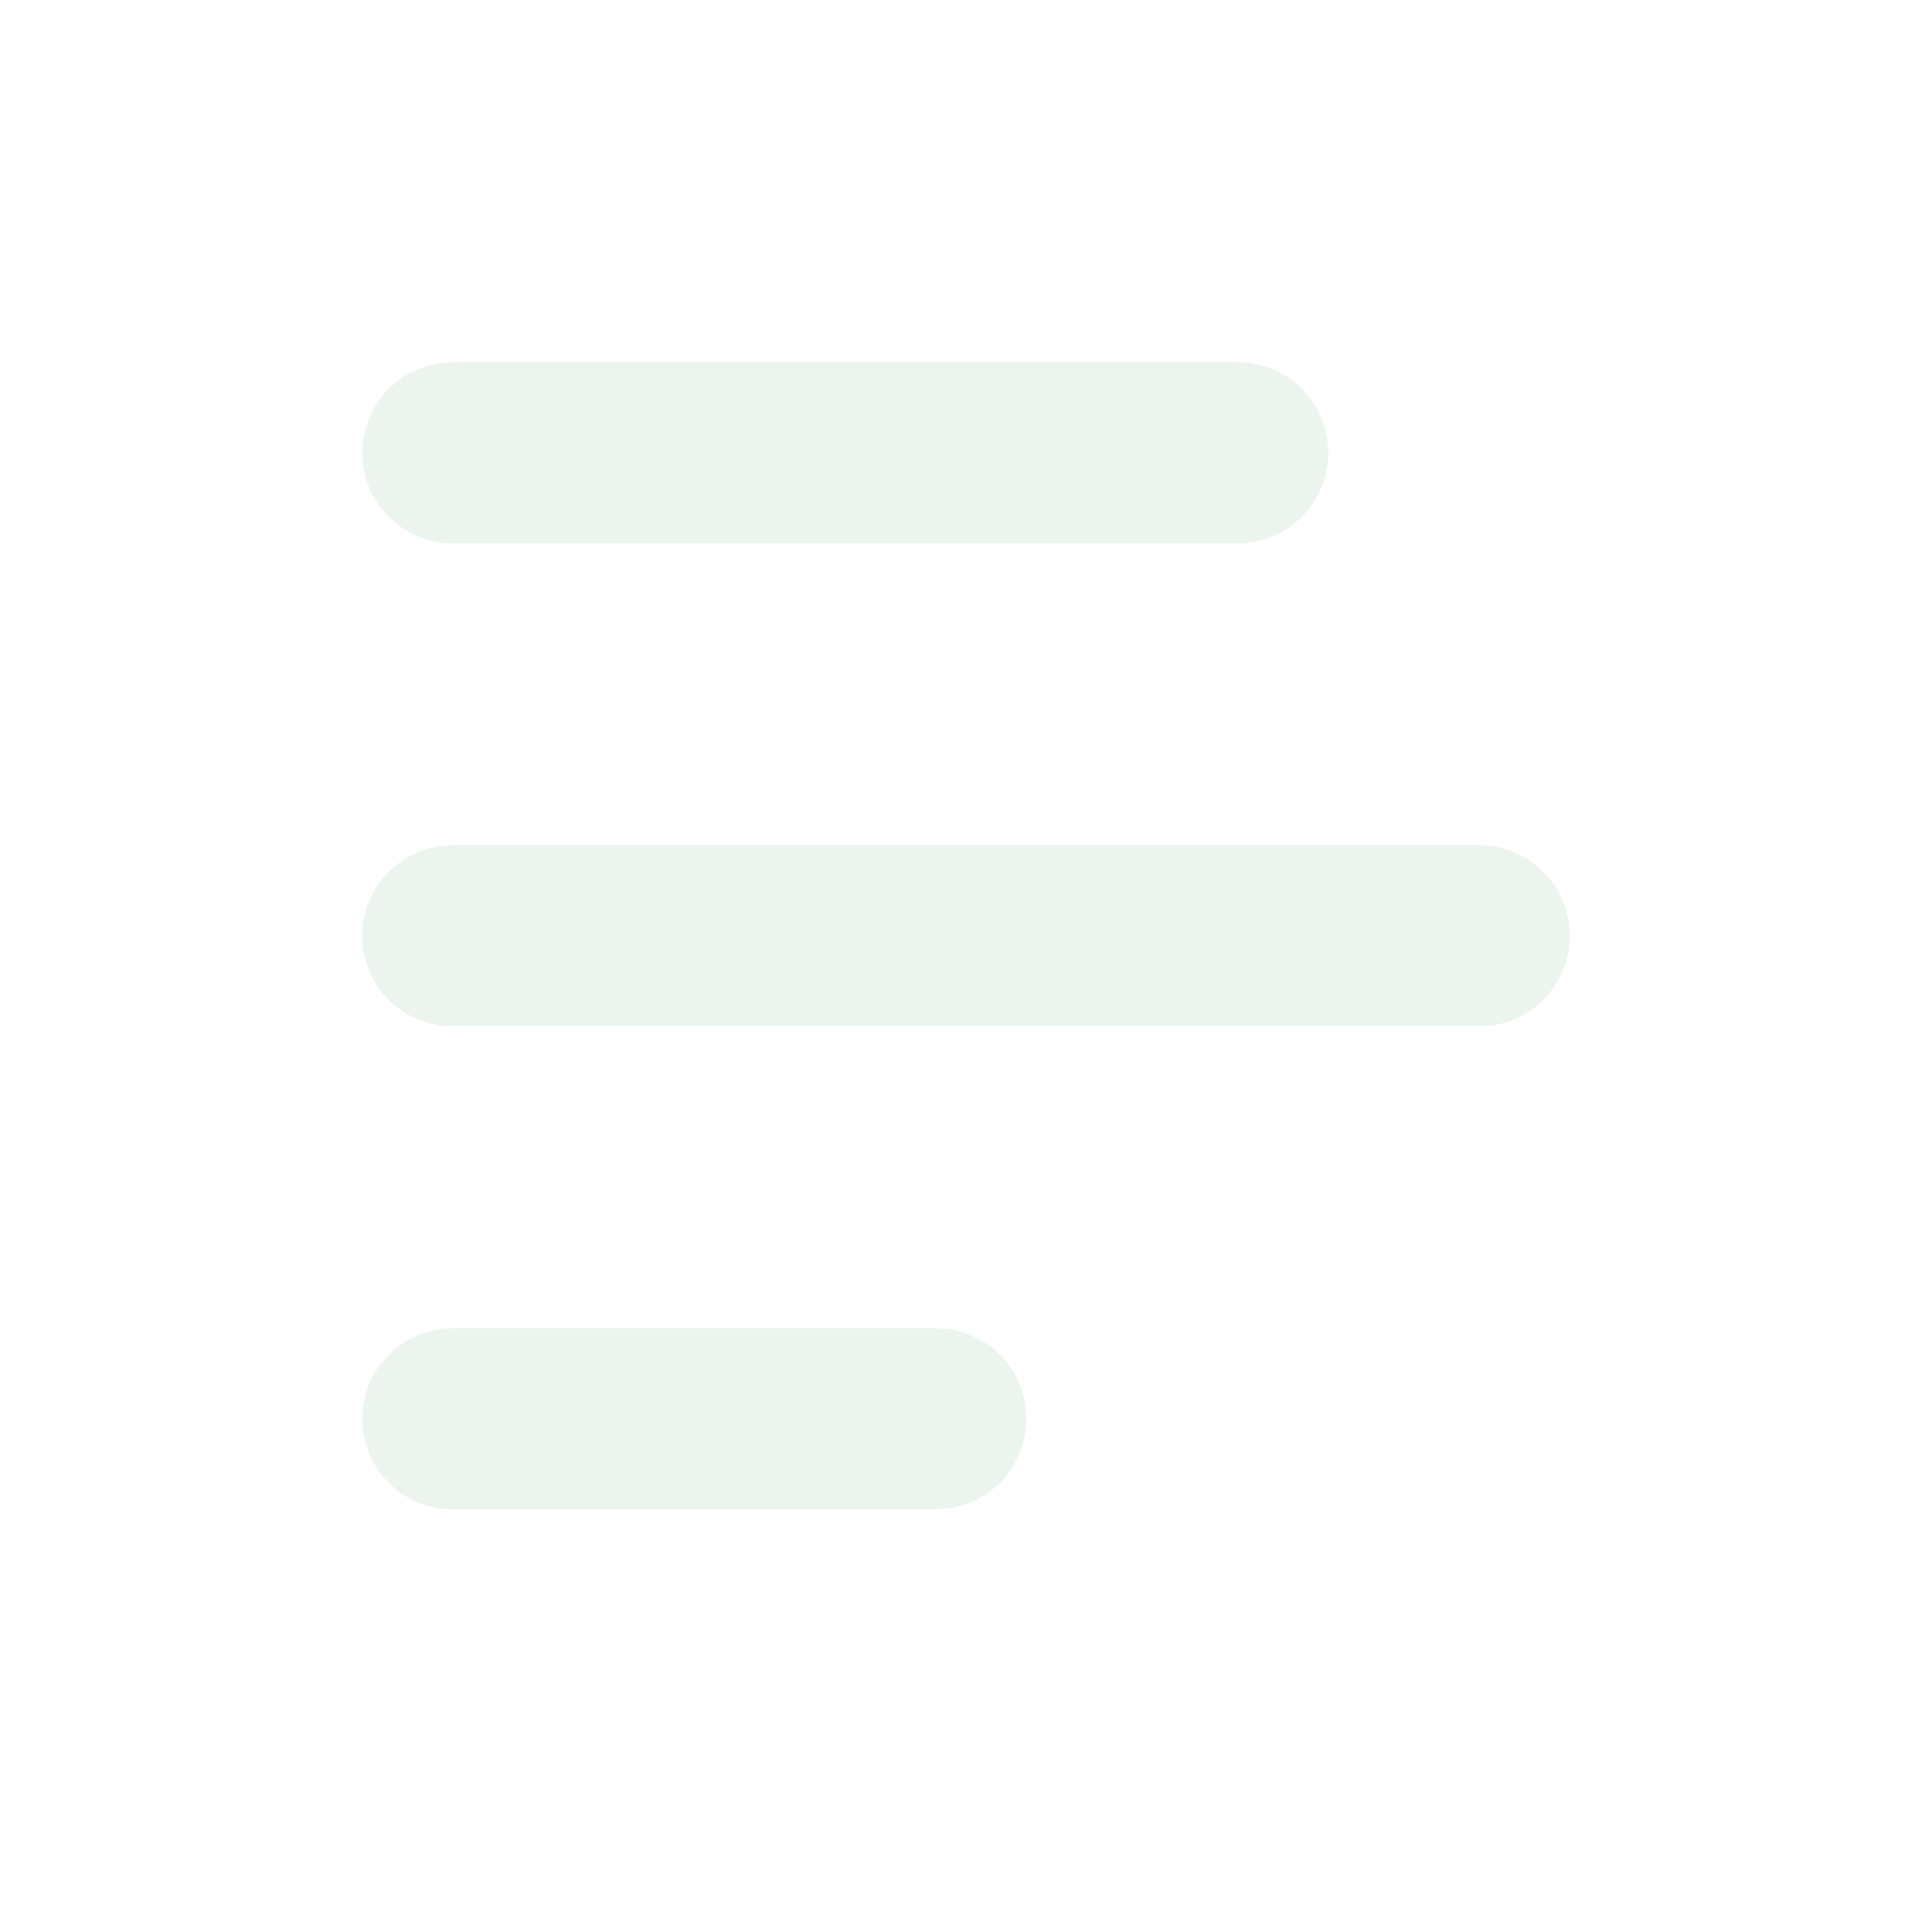
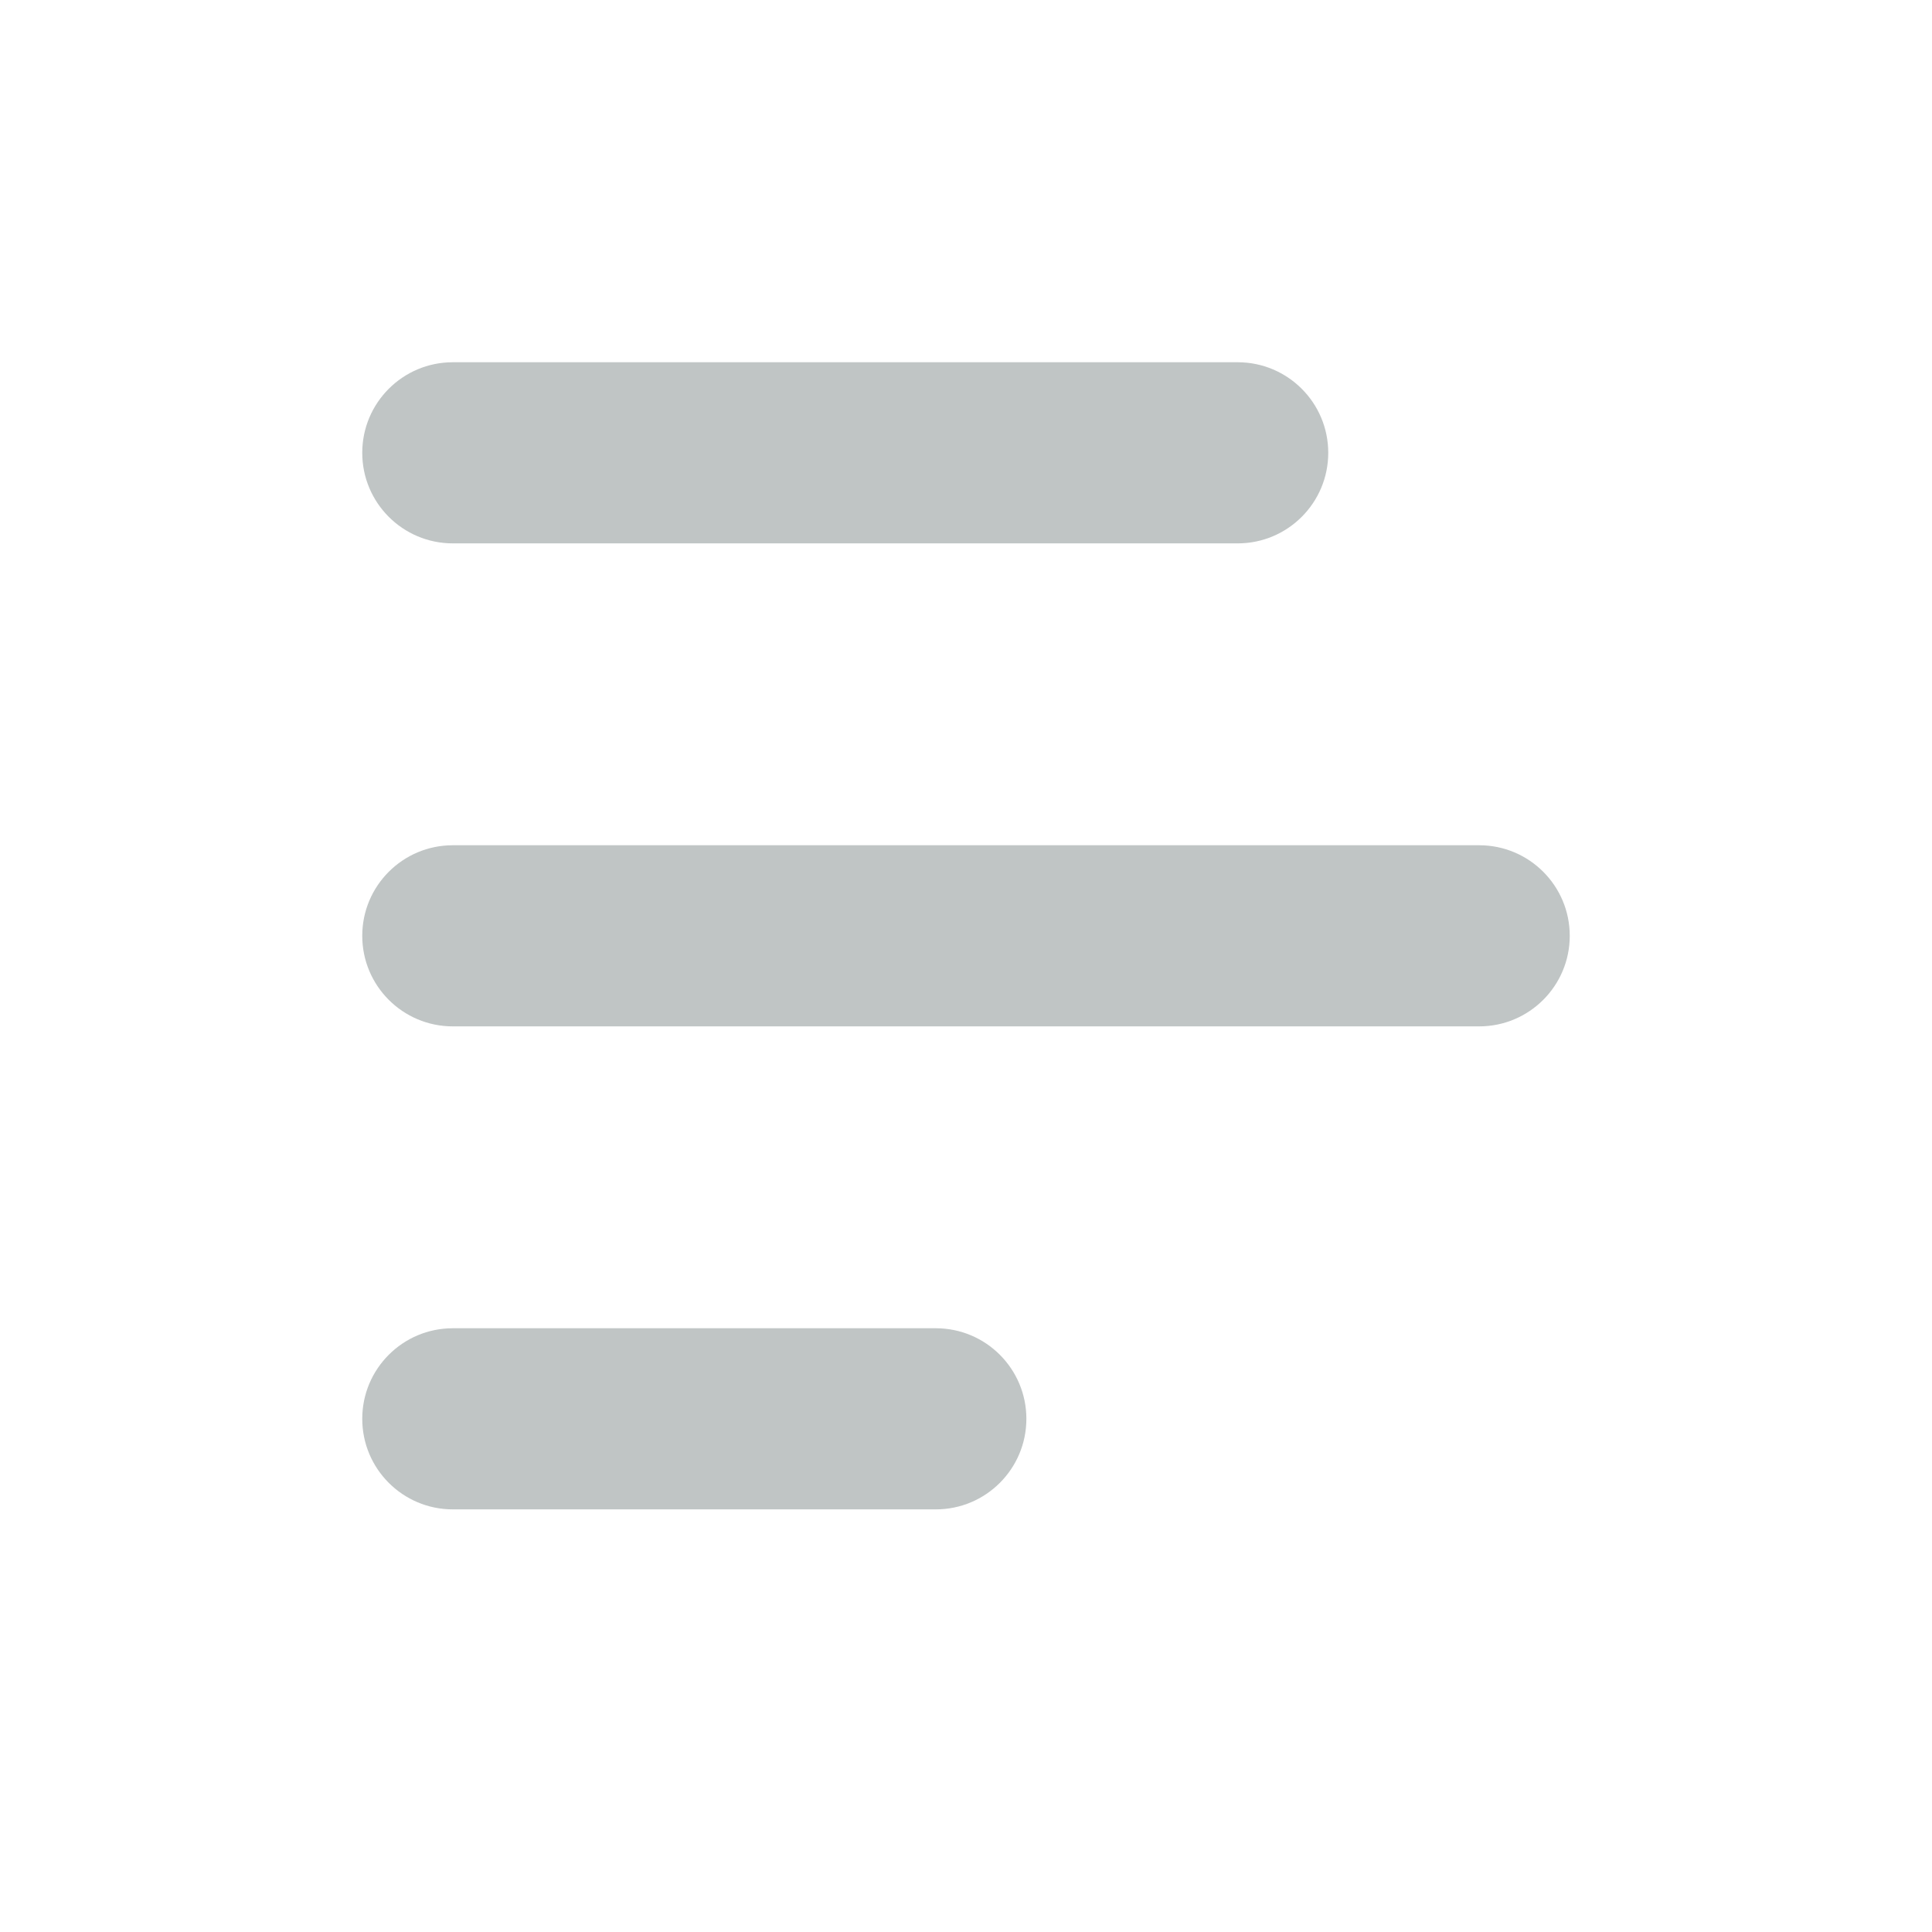
<svg xmlns="http://www.w3.org/2000/svg" width="32px" height="32px" viewBox="0 0 32 32" version="1.1">
  <g id="file_dark" stroke="none" stroke-width="1" fill="none" fill-rule="evenodd" fill-opacity="0.45">
-     <rect id="Rectangle" fill="#D4EAD8" fill-rule="nonzero" x="6" y="6" width="16" height="3" rx="1.5" />
-     <rect id="Rectangle-Copy" fill="#D4EAD8" fill-rule="nonzero" x="6" y="14" width="20" height="3" rx="1.5" />
-     <rect id="Rectangle-Copy-2" fill="#D4EAD8" fill-rule="nonzero" x="6" y="22" width="11" height="3" rx="1.5" />
+     <rect id="Rectangle" fill="#747f80" fill-rule="nonzero" x="6" y="6" width="16" height="3" rx="1.5" />
+     <rect id="Rectangle-Copy" fill="#747f80" fill-rule="nonzero" x="6" y="14" width="20" height="3" rx="1.5" />
+     <rect id="Rectangle-Copy-2" fill="#747f80" fill-rule="nonzero" x="6" y="22" width="11" height="3" rx="1.5" />
  </g>
</svg>
